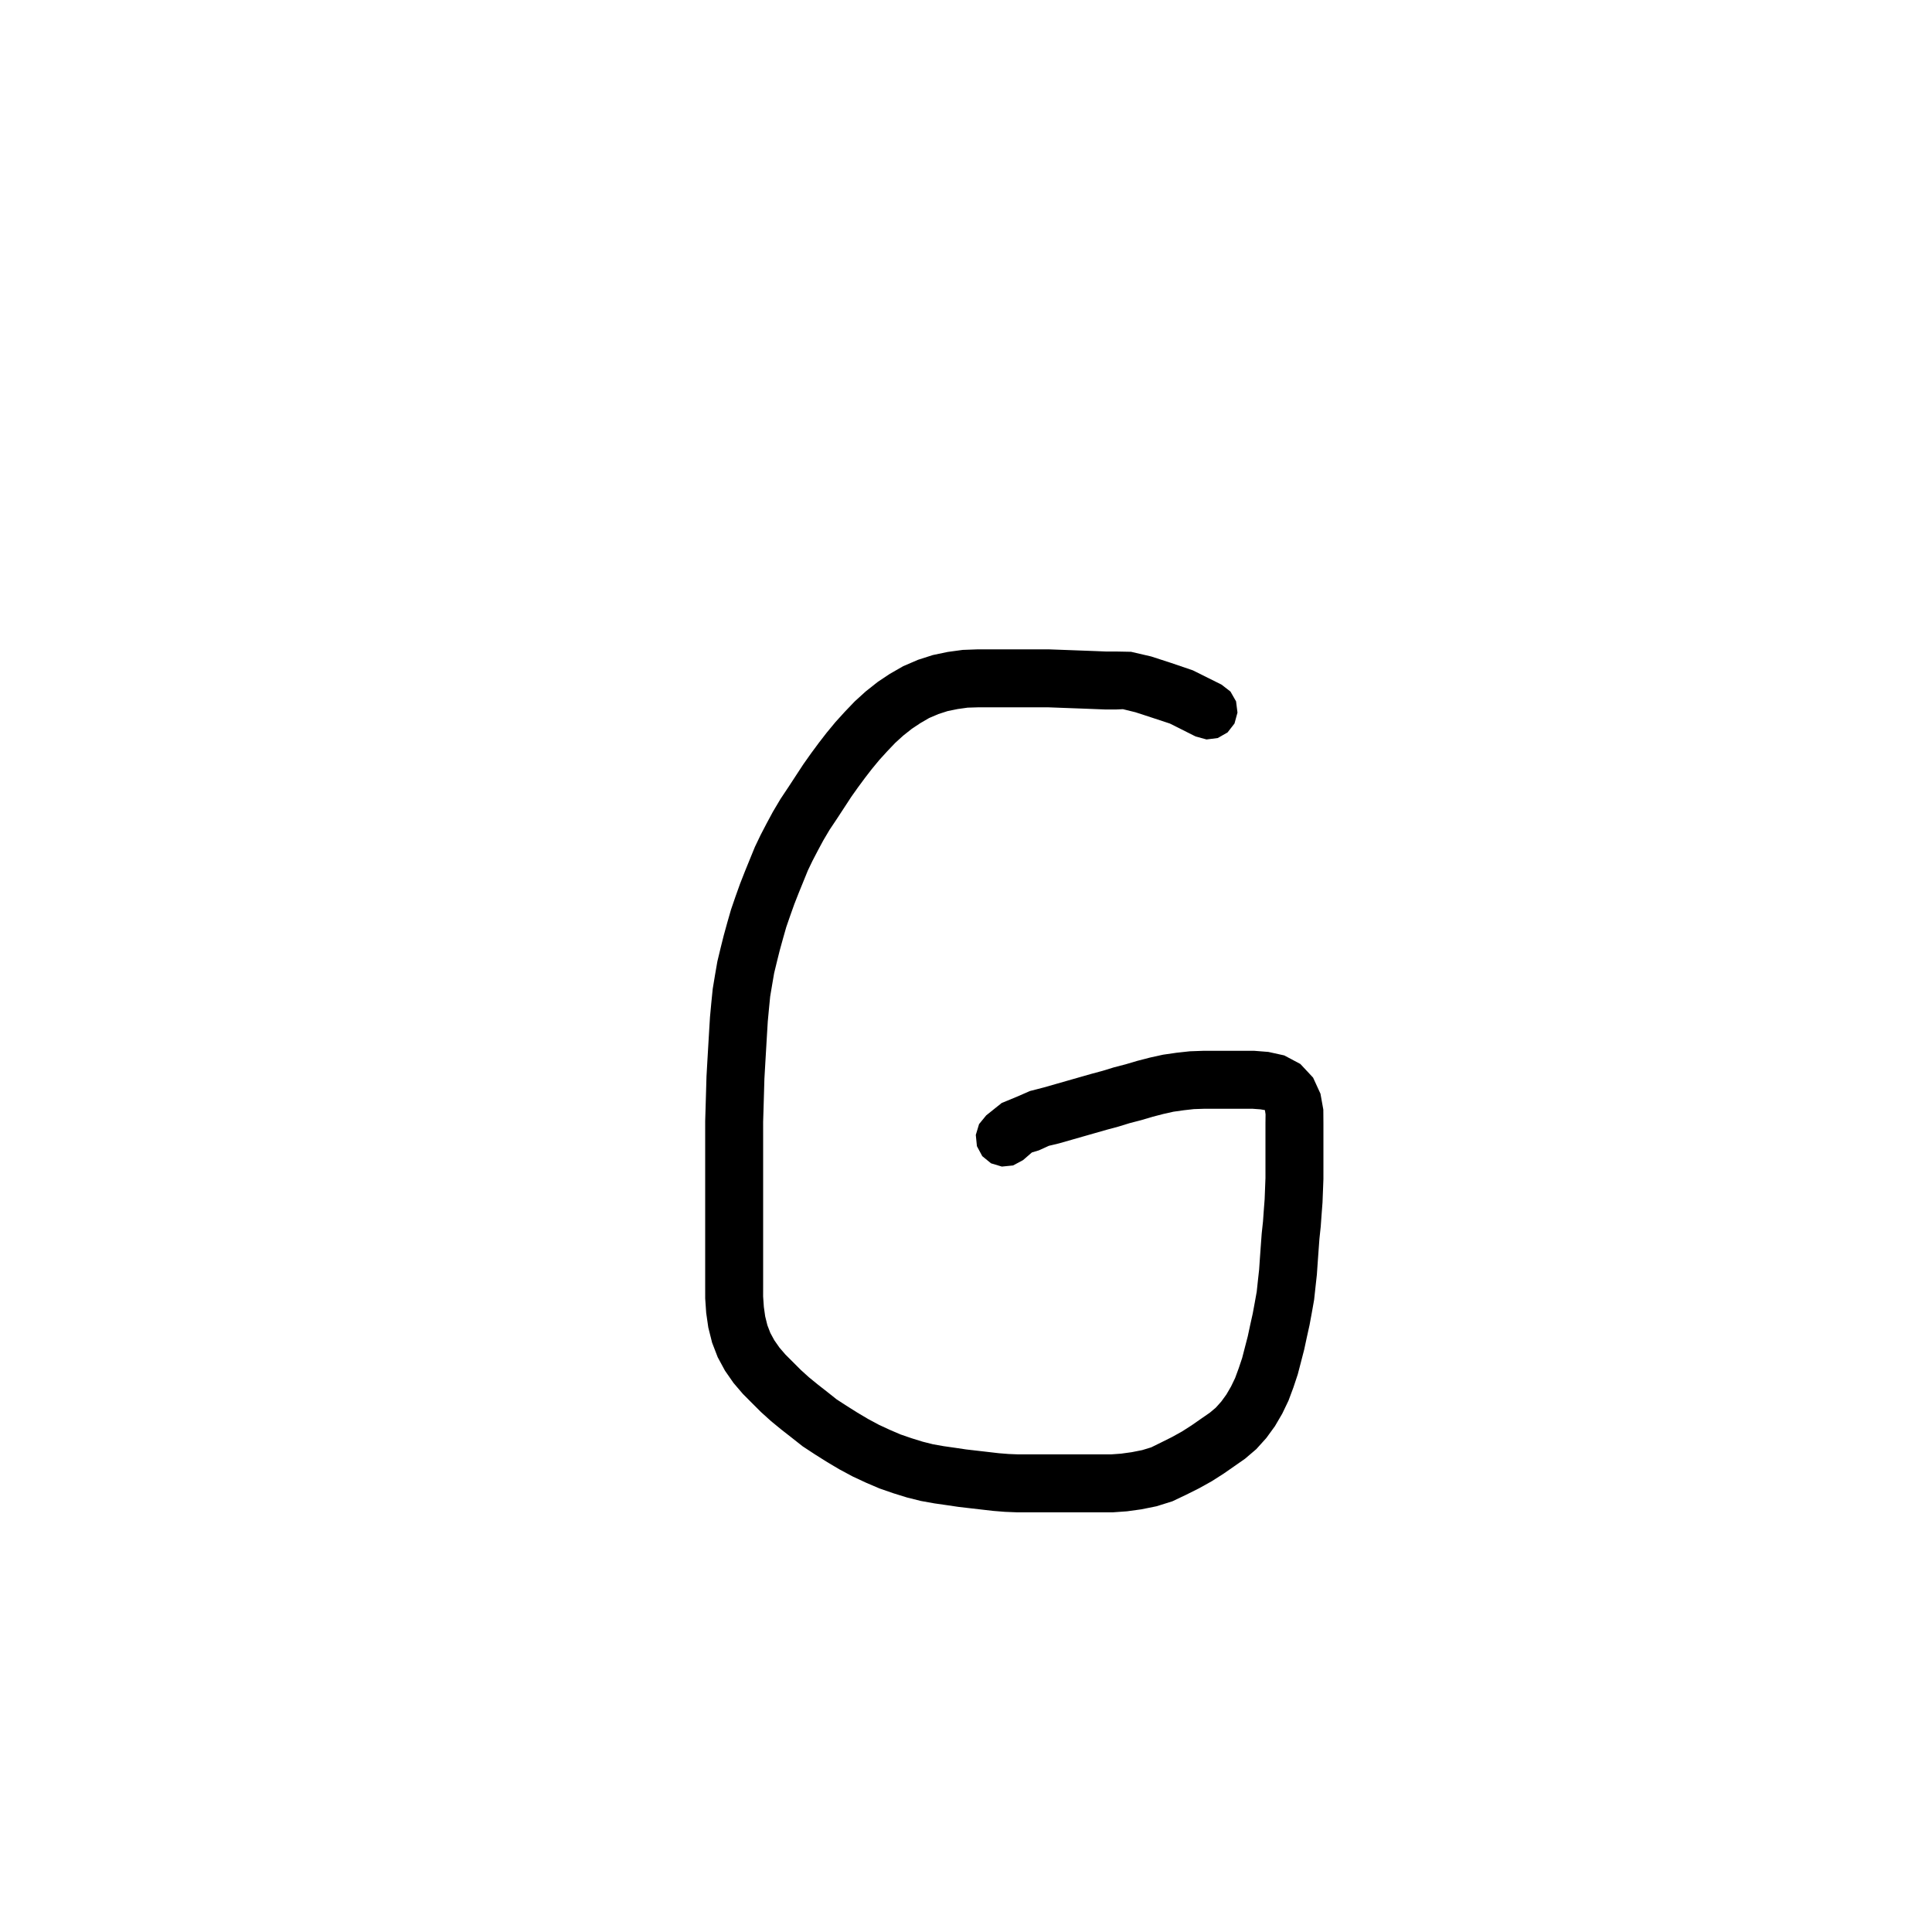
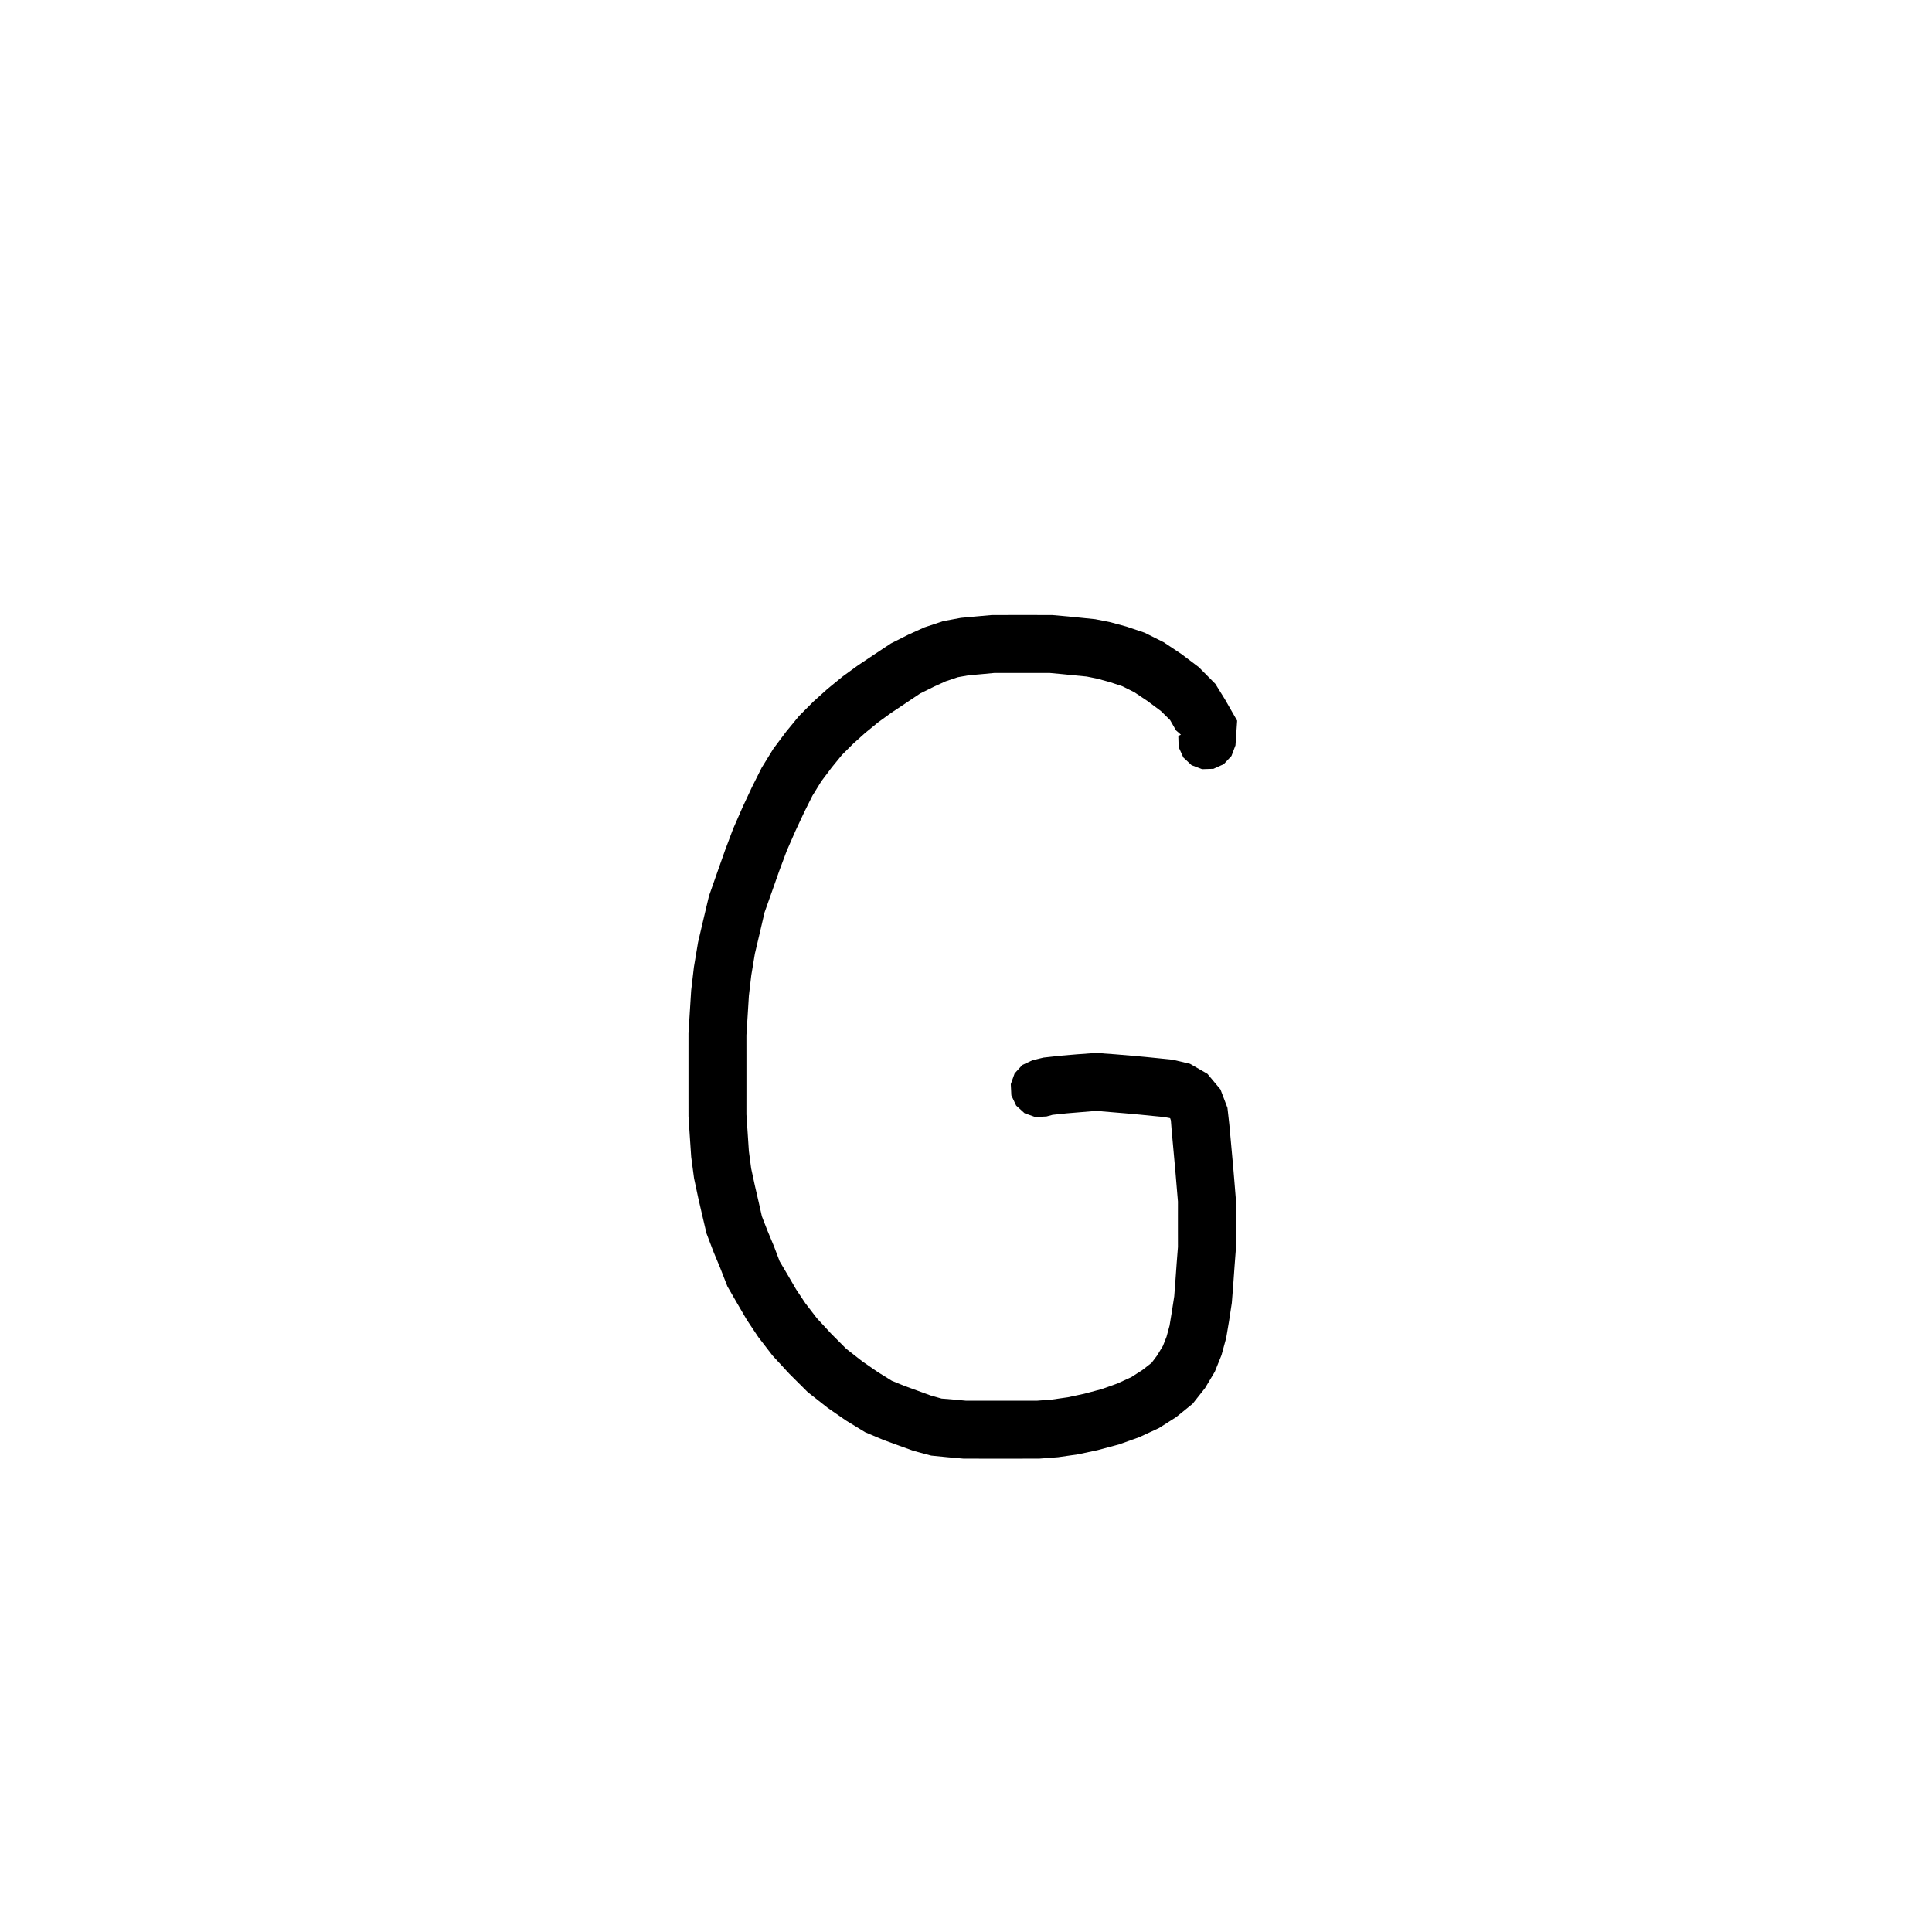
<svg xmlns="http://www.w3.org/2000/svg" viewBox="0 0 300 300" width="300" height="300">
-   <path d="M 189.679 106.308 L 185.226 104.09 L 181.813 102.928 L 178.763 101.938 L 175.636 101.212 L 173.333 101.167 L 171.757 101.168 L 170.176 101.103 L 168.436 101.037 L 166.633 100.97 L 164.833 100.903 L 162.948 100.834 L 161 100.833 L 159.2 100.833 L 157.4 100.833 L 155.6 100.833 L 153.667 100.833 L 151.721 100.834 L 149.48 100.917 L 147.169 101.232 L 144.855 101.715 L 142.553 102.453 L 140.254 103.442 L 138.162 104.642 L 136.282 105.897 L 134.423 107.368 L 132.722 108.914 L 131.174 110.532 L 129.733 112.119 L 128.353 113.789 L 127.143 115.354 L 125.954 116.962 L 124.746 118.67 L 123.567 120.471 L 122.445 122.187 L 121.192 124.069 L 120.017 126.05 L 119.023 127.895 L 118.108 129.654 L 117.218 131.513 L 116.433 133.435 L 115.689 135.262 L 114.92 137.22 L 114.22 139.177 L 113.509 141.245 L 112.934 143.251 L 112.382 145.255 L 111.897 147.193 L 111.393 149.288 L 111.03 151.381 L 110.673 153.539 L 110.454 155.7 L 110.247 157.922 L 110.108 160.198 L 109.974 162.469 L 109.841 164.74 L 109.704 167.141 L 109.635 169.536 L 109.569 171.799 L 109.501 174.065 L 109.5 176.333 L 109.5 178.533 L 109.5 180.6 L 109.5 182.733 L 109.5 184.933 L 109.5 187 L 109.5 189.067 L 109.5 191.267 L 109.5 193.4 L 109.5 195.467 L 109.5 197.533 L 109.5 199.533 L 109.503 201.622 L 109.658 203.871 L 109.984 206.134 L 110.574 208.485 L 111.445 210.747 L 112.57 212.83 L 113.906 214.752 L 115.363 216.456 L 116.751 217.849 L 118.165 219.261 L 119.732 220.678 L 121.322 221.981 L 122.883 223.202 L 124.637 224.585 L 126.57 225.854 L 128.453 227.04 L 130.39 228.187 L 132.454 229.292 L 134.499 230.242 L 136.58 231.131 L 138.732 231.876 L 140.851 232.533 L 142.99 233.067 L 145.086 233.443 L 147.019 233.72 L 148.877 233.995 L 150.684 234.204 L 152.418 234.404 L 154.228 234.612 L 156.064 234.759 L 157.91 234.832 L 159.667 234.833 L 161.4 234.833 L 163.2 234.833 L 165.067 234.833 L 166.933 234.833 L 168.8 234.833 L 170.733 234.833 L 172.824 234.831 L 175.004 234.675 L 177.219 234.37 L 179.575 233.895 L 182.045 233.122 L 184.183 232.106 L 186.166 231.114 L 188.171 229.999 L 190.029 228.811 L 191.636 227.694 L 193.34 226.503 L 195.073 225.024 L 196.631 223.298 L 197.969 221.458 L 199.108 219.509 L 200.078 217.487 L 200.845 215.427 L 201.515 213.412 L 202.023 211.463 L 202.513 209.568 L 202.93 207.626 L 203.343 205.765 L 203.694 203.872 L 204.055 201.836 L 204.273 199.821 L 204.482 197.934 L 204.622 195.915 L 204.755 194.06 L 204.882 192.341 L 205.082 190.467 L 205.221 188.532 L 205.359 186.726 L 205.43 184.906 L 205.499 183.088 L 205.5 181.333 L 205.5 179.6 L 205.5 177.867 L 205.5 176.133 L 205.5 174.4 L 205.485 172.301 L 205.041 169.831 L 203.894 167.329 L 201.917 165.213 L 199.416 163.884 L 196.957 163.343 L 194.767 163.17 L 192.733 163.167 L 190.867 163.167 L 188.933 163.167 L 186.922 163.167 L 184.746 163.245 L 182.699 163.469 L 180.595 163.773 L 178.547 164.225 L 176.596 164.731 L 174.796 165.264 L 172.975 165.737 L 171.219 166.276 L 169.529 166.731 L 167.63 167.273 L 165.764 167.806 L 163.897 168.34 L 162.102 168.853 L 159.931 169.413 L 157.888 170.305 L 155.542 171.271 L 153.139 173.193 L 152.028 174.552 L 151.521 176.233 L 151.696 177.98 L 152.526 179.527 L 153.885 180.639 L 155.567 181.146 L 157.314 180.971 L 158.861 180.14 L 160.235 178.951 L 161.312 178.628 L 162.869 177.92 L 164.431 177.547 L 166.37 176.994 L 168.236 176.46 L 170.103 175.927 L 171.938 175.403 L 173.714 174.924 L 175.425 174.397 L 177.204 173.936 L 179.004 173.403 L 180.653 172.975 L 182.205 172.627 L 183.835 172.397 L 185.387 172.222 L 187.078 172.166 L 188.933 172.167 L 190.867 172.167 L 192.733 172.167 L 194.433 172.164 L 195.709 172.257 L 196.451 172.382 L 196.483 172.387 L 196.373 172.271 L 196.426 172.436 L 196.515 173.033 L 196.5 174.4 L 196.5 176.133 L 196.5 177.867 L 196.5 179.6 L 196.5 181.333 L 196.501 182.912 L 196.437 184.56 L 196.374 186.207 L 196.246 187.868 L 196.118 189.666 L 195.918 191.526 L 195.779 193.407 L 195.644 195.285 L 195.518 197.133 L 195.327 198.845 L 195.145 200.564 L 194.839 202.262 L 194.524 203.968 L 194.137 205.707 L 193.754 207.498 L 193.311 209.204 L 192.885 210.855 L 192.355 212.44 L 191.789 213.98 L 191.158 215.291 L 190.431 216.542 L 189.636 217.635 L 188.794 218.576 L 187.86 219.363 L 186.497 220.306 L 185.037 221.322 L 183.562 222.268 L 181.968 223.153 L 180.217 224.027 L 178.755 224.745 L 177.358 225.172 L 175.715 225.497 L 174.062 225.725 L 172.509 225.836 L 170.733 225.833 L 168.8 225.833 L 166.933 225.833 L 165.067 225.833 L 163.2 225.833 L 161.4 225.833 L 159.667 225.833 L 158.09 225.834 L 156.603 225.775 L 155.106 225.655 L 153.449 225.463 L 151.716 225.263 L 150.056 225.072 L 148.314 224.814 L 146.514 224.557 L 144.876 224.267 L 143.283 223.867 L 141.534 223.324 L 139.82 222.735 L 138.168 222.024 L 136.479 221.242 L 134.81 220.346 L 133.147 219.36 L 131.43 218.279 L 129.896 217.281 L 128.45 216.131 L 126.944 214.953 L 125.602 213.856 L 124.368 212.739 L 123.115 211.485 L 121.97 210.344 L 121.027 209.248 L 120.23 208.104 L 119.622 206.986 L 119.159 205.782 L 118.816 204.399 L 118.609 202.929 L 118.497 201.312 L 118.5 199.533 L 118.5 197.533 L 118.5 195.467 L 118.5 193.4 L 118.5 191.267 L 118.5 189.067 L 118.5 187 L 118.5 184.933 L 118.5 182.733 L 118.5 180.6 L 118.5 178.533 L 118.5 176.333 L 118.499 174.202 L 118.565 172.068 L 118.631 169.797 L 118.696 167.526 L 118.826 165.26 L 118.959 162.998 L 119.092 160.735 L 119.22 158.612 L 119.412 156.567 L 119.594 154.728 L 119.903 152.885 L 120.207 151.112 L 120.637 149.34 L 121.085 147.545 L 121.599 145.683 L 122.091 143.955 L 122.713 142.157 L 123.347 140.38 L 124.045 138.605 L 124.767 136.831 L 125.449 135.154 L 126.158 133.679 L 126.977 132.105 L 127.849 130.483 L 128.808 128.864 L 129.955 127.146 L 131.1 125.396 L 132.188 123.73 L 133.246 122.238 L 134.324 120.779 L 135.381 119.411 L 136.534 118.014 L 137.759 116.668 L 139.011 115.353 L 140.243 114.232 L 141.585 113.169 L 142.905 112.291 L 144.279 111.492 L 145.713 110.88 L 147.145 110.418 L 148.698 110.101 L 150.253 109.883 L 151.879 109.833 L 153.667 109.833 L 155.6 109.833 L 157.4 109.833 L 159.2 109.833 L 161 109.833 L 162.785 109.833 L 164.5 109.897 L 166.3 109.964 L 168.097 110.03 L 169.824 110.097 L 171.577 110.166 L 173.333 110.167 L 174.364 110.121 L 176.304 110.596 L 178.987 111.472 L 181.663 112.354 L 185.654 114.358 L 187.348 114.822 L 189.09 114.602 L 190.615 113.733 L 191.692 112.346 L 192.155 110.652 L 191.936 108.91 L 191.066 107.385 Z" fill="black" fill-rule="nonzero" />
+   <path d="M 191.845 115.74 L 192.105 111.909 L 190.208 108.592 L 188.72 106.189 L 186.148 103.594 L 183.407 101.528 L 180.674 99.713 L 177.737 98.246 L 174.916 97.295 L 172.449 96.622 L 170.074 96.15 L 167.854 95.922 L 165.833 95.72 L 163.411 95.505 L 161.006 95.5 L 158.806 95.5 L 156.606 95.5 L 154.011 95.504 L 151.599 95.718 L 149.198 95.941 L 146.47 96.446 L 143.566 97.409 L 141.065 98.54 L 138.339 99.913 L 135.71 101.656 L 133.236 103.306 L 130.855 105.039 L 128.478 106.983 L 126.307 108.938 L 124.069 111.181 L 122.062 113.627 L 120.085 116.27 L 118.273 119.215 L 116.754 122.244 L 115.305 125.348 L 113.837 128.706 L 112.577 132.062 L 111.363 135.502 L 110.089 139.13 L 109.226 142.769 L 108.394 146.317 L 107.751 150.164 L 107.325 153.793 L 107.115 157.119 L 106.908 160.459 L 106.906 163.8 L 106.906 166.8 L 106.906 169.8 L 106.908 173.341 L 107.116 176.499 L 107.329 179.648 L 107.772 182.965 L 108.413 185.976 L 109.021 188.612 L 109.705 191.523 L 110.828 194.471 L 111.828 196.871 L 112.949 199.747 L 114.519 202.467 L 115.99 204.985 L 117.754 207.629 L 119.971 210.507 L 122.562 213.319 L 125.417 216.163 L 128.528 218.616 L 131.344 220.566 L 134.33 222.392 L 137.166 223.591 L 139.468 224.429 L 141.842 225.288 L 144.601 226.027 L 147.199 226.282 L 149.602 226.495 L 152.006 226.5 L 154.206 226.5 L 156.606 226.5 L 158.806 226.5 L 161.386 226.496 L 164.303 226.272 L 167.397 225.83 L 170.462 225.174 L 173.74 224.298 L 176.904 223.167 L 179.95 221.757 L 182.622 220.062 L 185.188 217.982 L 187.12 215.541 L 188.631 213.012 L 189.675 210.423 L 190.404 207.756 L 190.85 205.111 L 191.277 202.316 L 191.494 199.532 L 191.694 196.732 L 191.903 193.973 L 191.906 191.2 L 191.906 188.8 L 191.902 186.213 L 191.691 183.626 L 191.489 181.21 L 191.288 178.993 L 191.088 176.793 L 190.886 174.573 L 190.599 172.024 L 189.513 169.167 L 187.487 166.743 L 184.786 165.187 L 182.108 164.555 L 179.854 164.322 L 177.833 164.12 L 175.596 163.917 L 173.165 163.714 L 170.206 163.5 L 167.247 163.714 L 164.777 163.921 L 162.038 164.222 L 160.315 164.634 L 158.727 165.384 L 157.548 166.685 L 156.955 168.338 L 157.041 170.091 L 157.791 171.679 L 159.091 172.859 L 160.744 173.451 L 162.498 173.366 L 163.441 173.112 L 165.636 172.879 L 167.965 172.686 L 170.206 172.5 L 172.447 172.686 L 174.816 172.883 L 176.98 173.08 L 178.958 173.278 L 180.704 173.445 L 181.626 173.613 L 181.725 173.657 L 181.699 173.633 L 181.813 173.976 L 181.927 175.427 L 182.125 177.607 L 182.325 179.807 L 182.523 181.99 L 182.722 184.374 L 182.91 186.587 L 182.906 188.8 L 182.906 191.2 L 182.91 193.627 L 182.719 196.068 L 182.519 198.868 L 182.336 201.284 L 181.963 203.689 L 181.609 205.844 L 181.137 207.577 L 180.581 208.988 L 179.692 210.459 L 178.824 211.618 L 177.391 212.738 L 175.663 213.843 L 173.508 214.833 L 171.072 215.702 L 168.35 216.426 L 165.815 216.97 L 163.309 217.328 L 161.026 217.504 L 158.806 217.5 L 156.606 217.5 L 154.206 217.5 L 152.006 217.5 L 150.011 217.505 L 148.014 217.318 L 146.211 217.173 L 144.571 216.712 L 142.544 215.971 L 140.446 215.209 L 138.482 214.408 L 136.269 213.034 L 133.885 211.384 L 131.396 209.437 L 129.05 207.081 L 126.841 204.693 L 125.058 202.371 L 123.622 200.215 L 122.293 197.933 L 121.063 195.853 L 120.184 193.529 L 119.184 191.129 L 118.307 188.877 L 117.791 186.588 L 117.199 184.024 L 116.641 181.435 L 116.284 178.752 L 116.096 175.901 L 115.904 173.059 L 115.906 169.8 L 115.906 166.8 L 115.906 163.8 L 115.904 160.741 L 116.097 157.681 L 116.288 154.607 L 116.661 151.436 L 117.219 148.083 L 117.987 144.831 L 118.723 141.67 L 119.85 138.498 L 121.035 135.138 L 122.175 132.094 L 123.507 129.052 L 124.859 126.156 L 126.14 123.585 L 127.527 121.33 L 129.15 119.173 L 130.743 117.219 L 132.506 115.463 L 134.335 113.817 L 136.358 112.161 L 138.376 110.694 L 140.702 109.144 L 142.874 107.687 L 144.948 106.66 L 146.846 105.791 L 148.742 105.154 L 150.414 104.859 L 152.414 104.682 L 154.402 104.496 L 156.606 104.5 L 158.806 104.5 L 161.006 104.5 L 163.002 104.495 L 164.98 104.68 L 166.958 104.878 L 168.739 105.05 L 170.364 105.378 L 172.296 105.905 L 174.275 106.554 L 176.139 107.487 L 178.205 108.872 L 180.265 110.406 L 181.692 111.811 L 182.605 113.408 L 183.374 114.091 L 182.967 114.26 L 183.022 116.015 L 183.744 117.616 L 185.024 118.818 L 186.666 119.439 L 188.421 119.384 L 190.022 118.662 L 191.224 117.382 Z" fill="black" fill-rule="nonzero" />
</svg>
